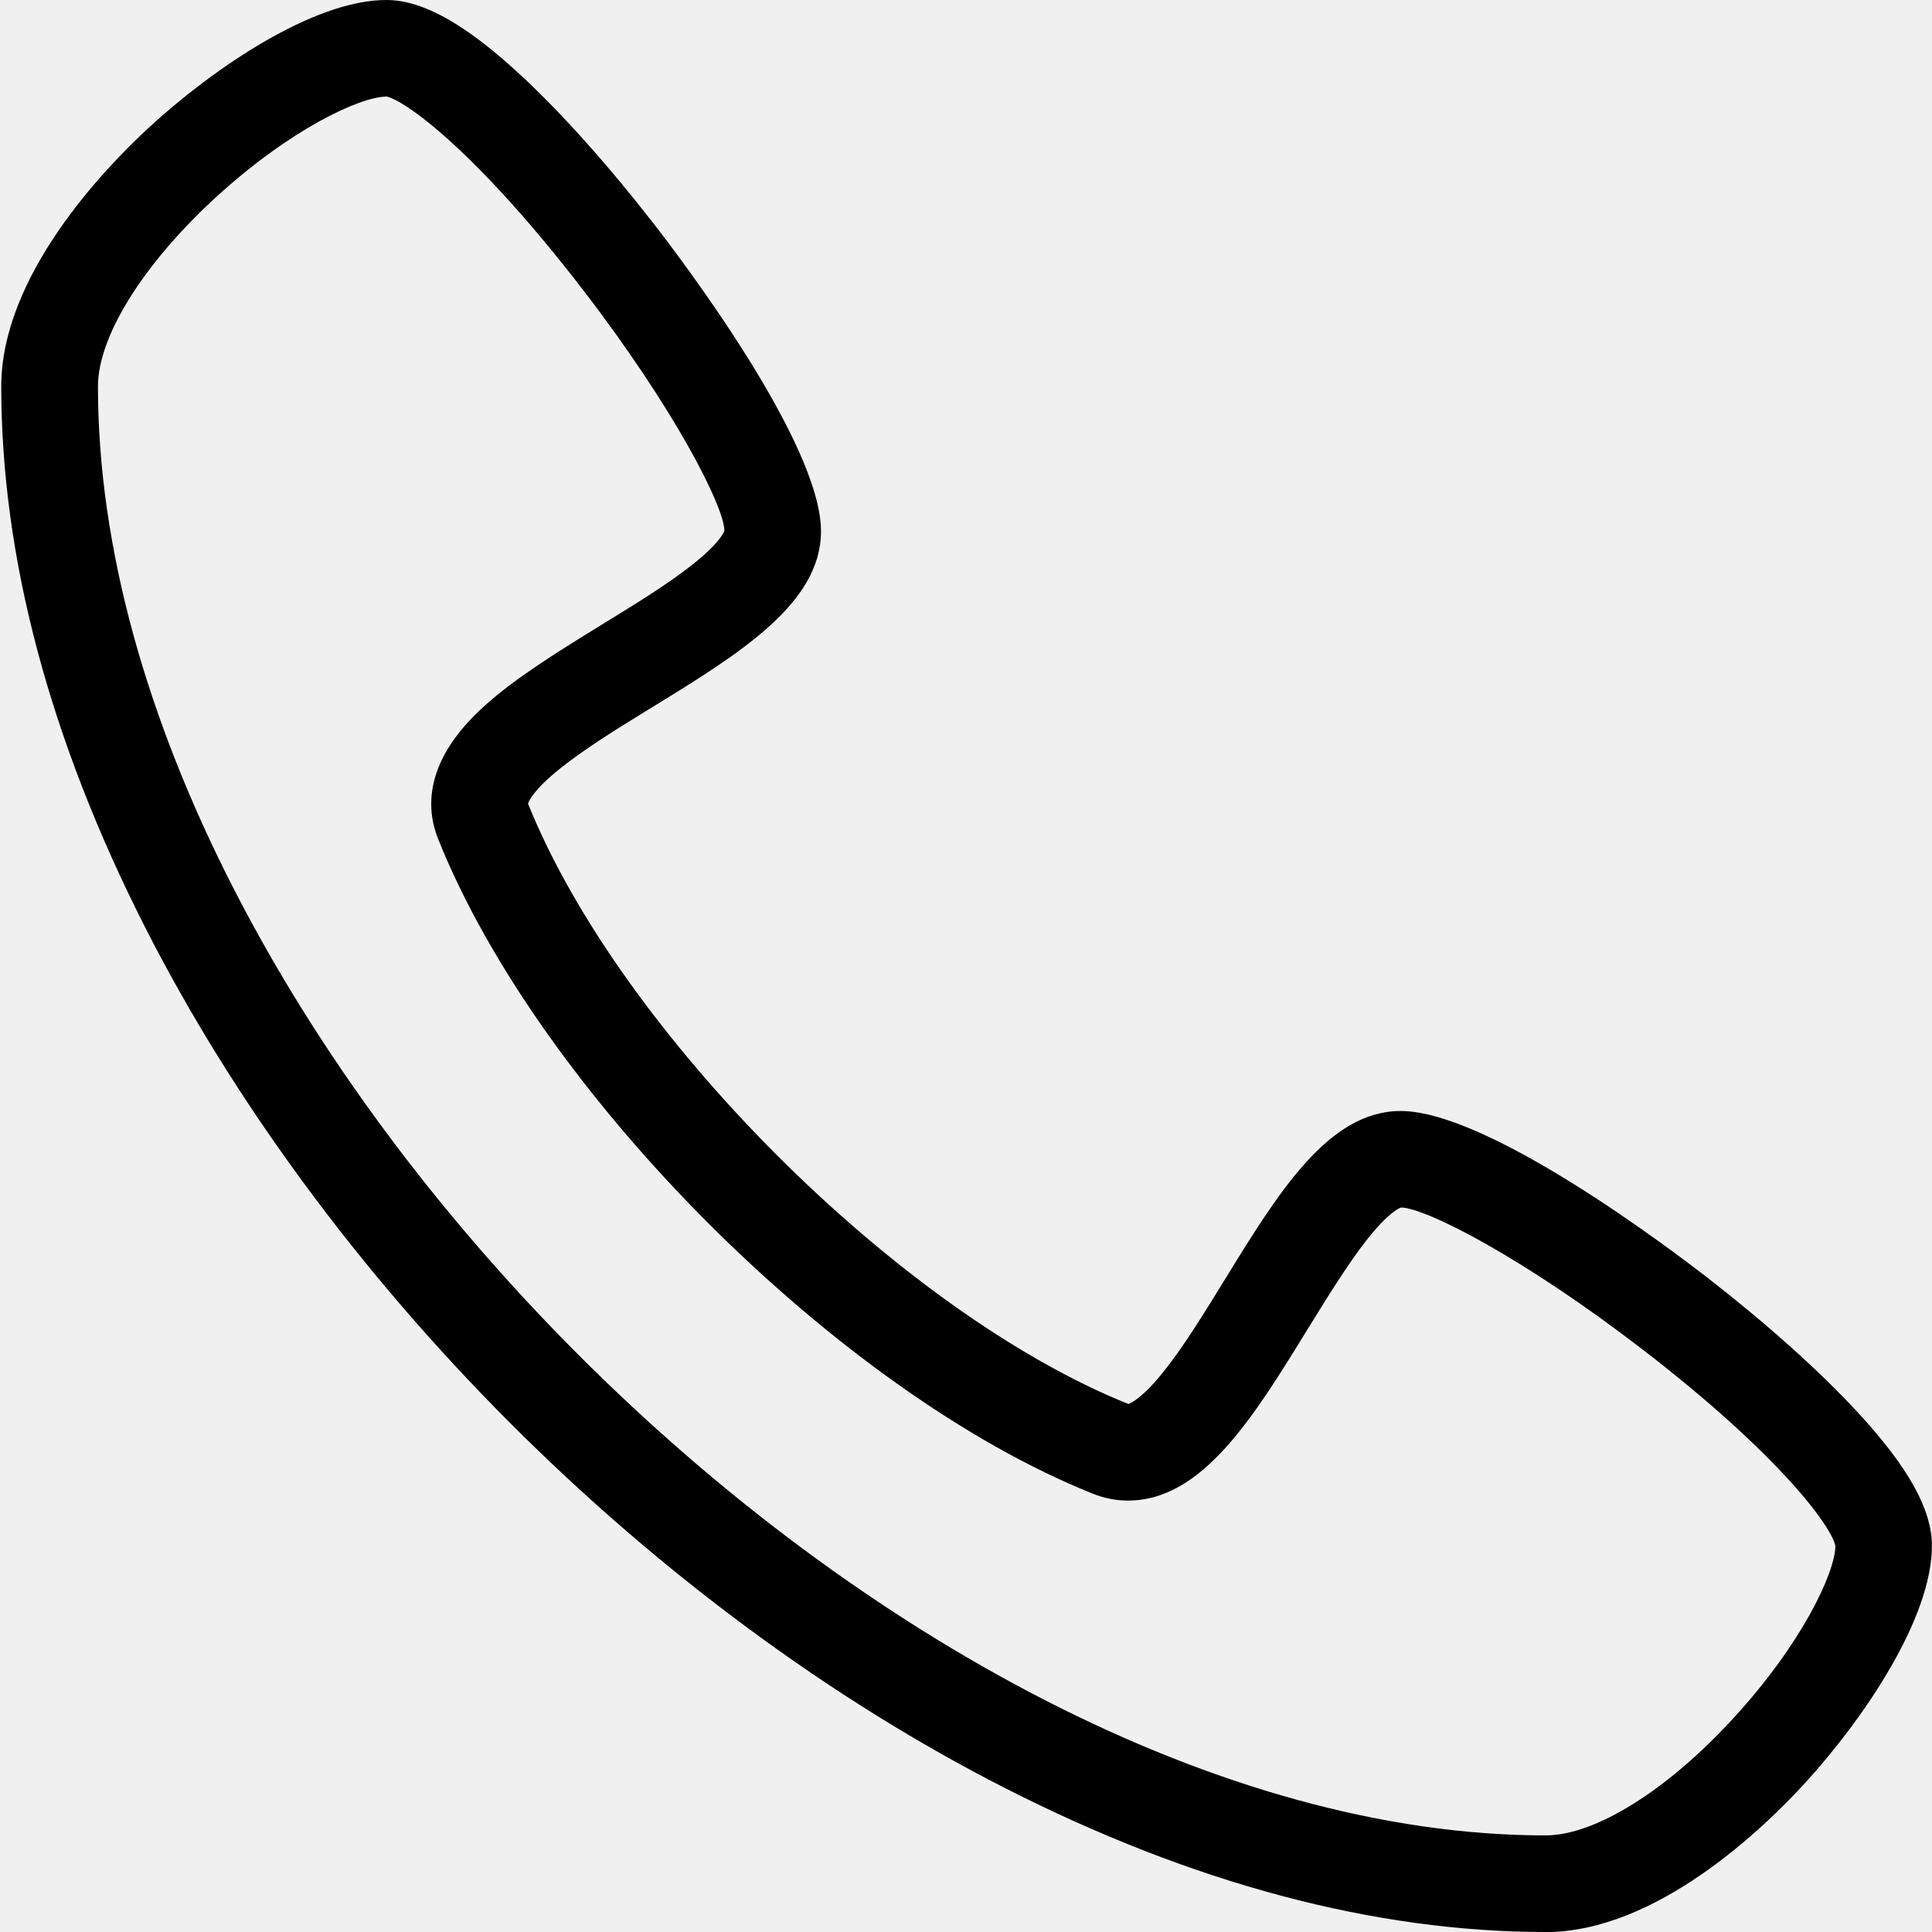
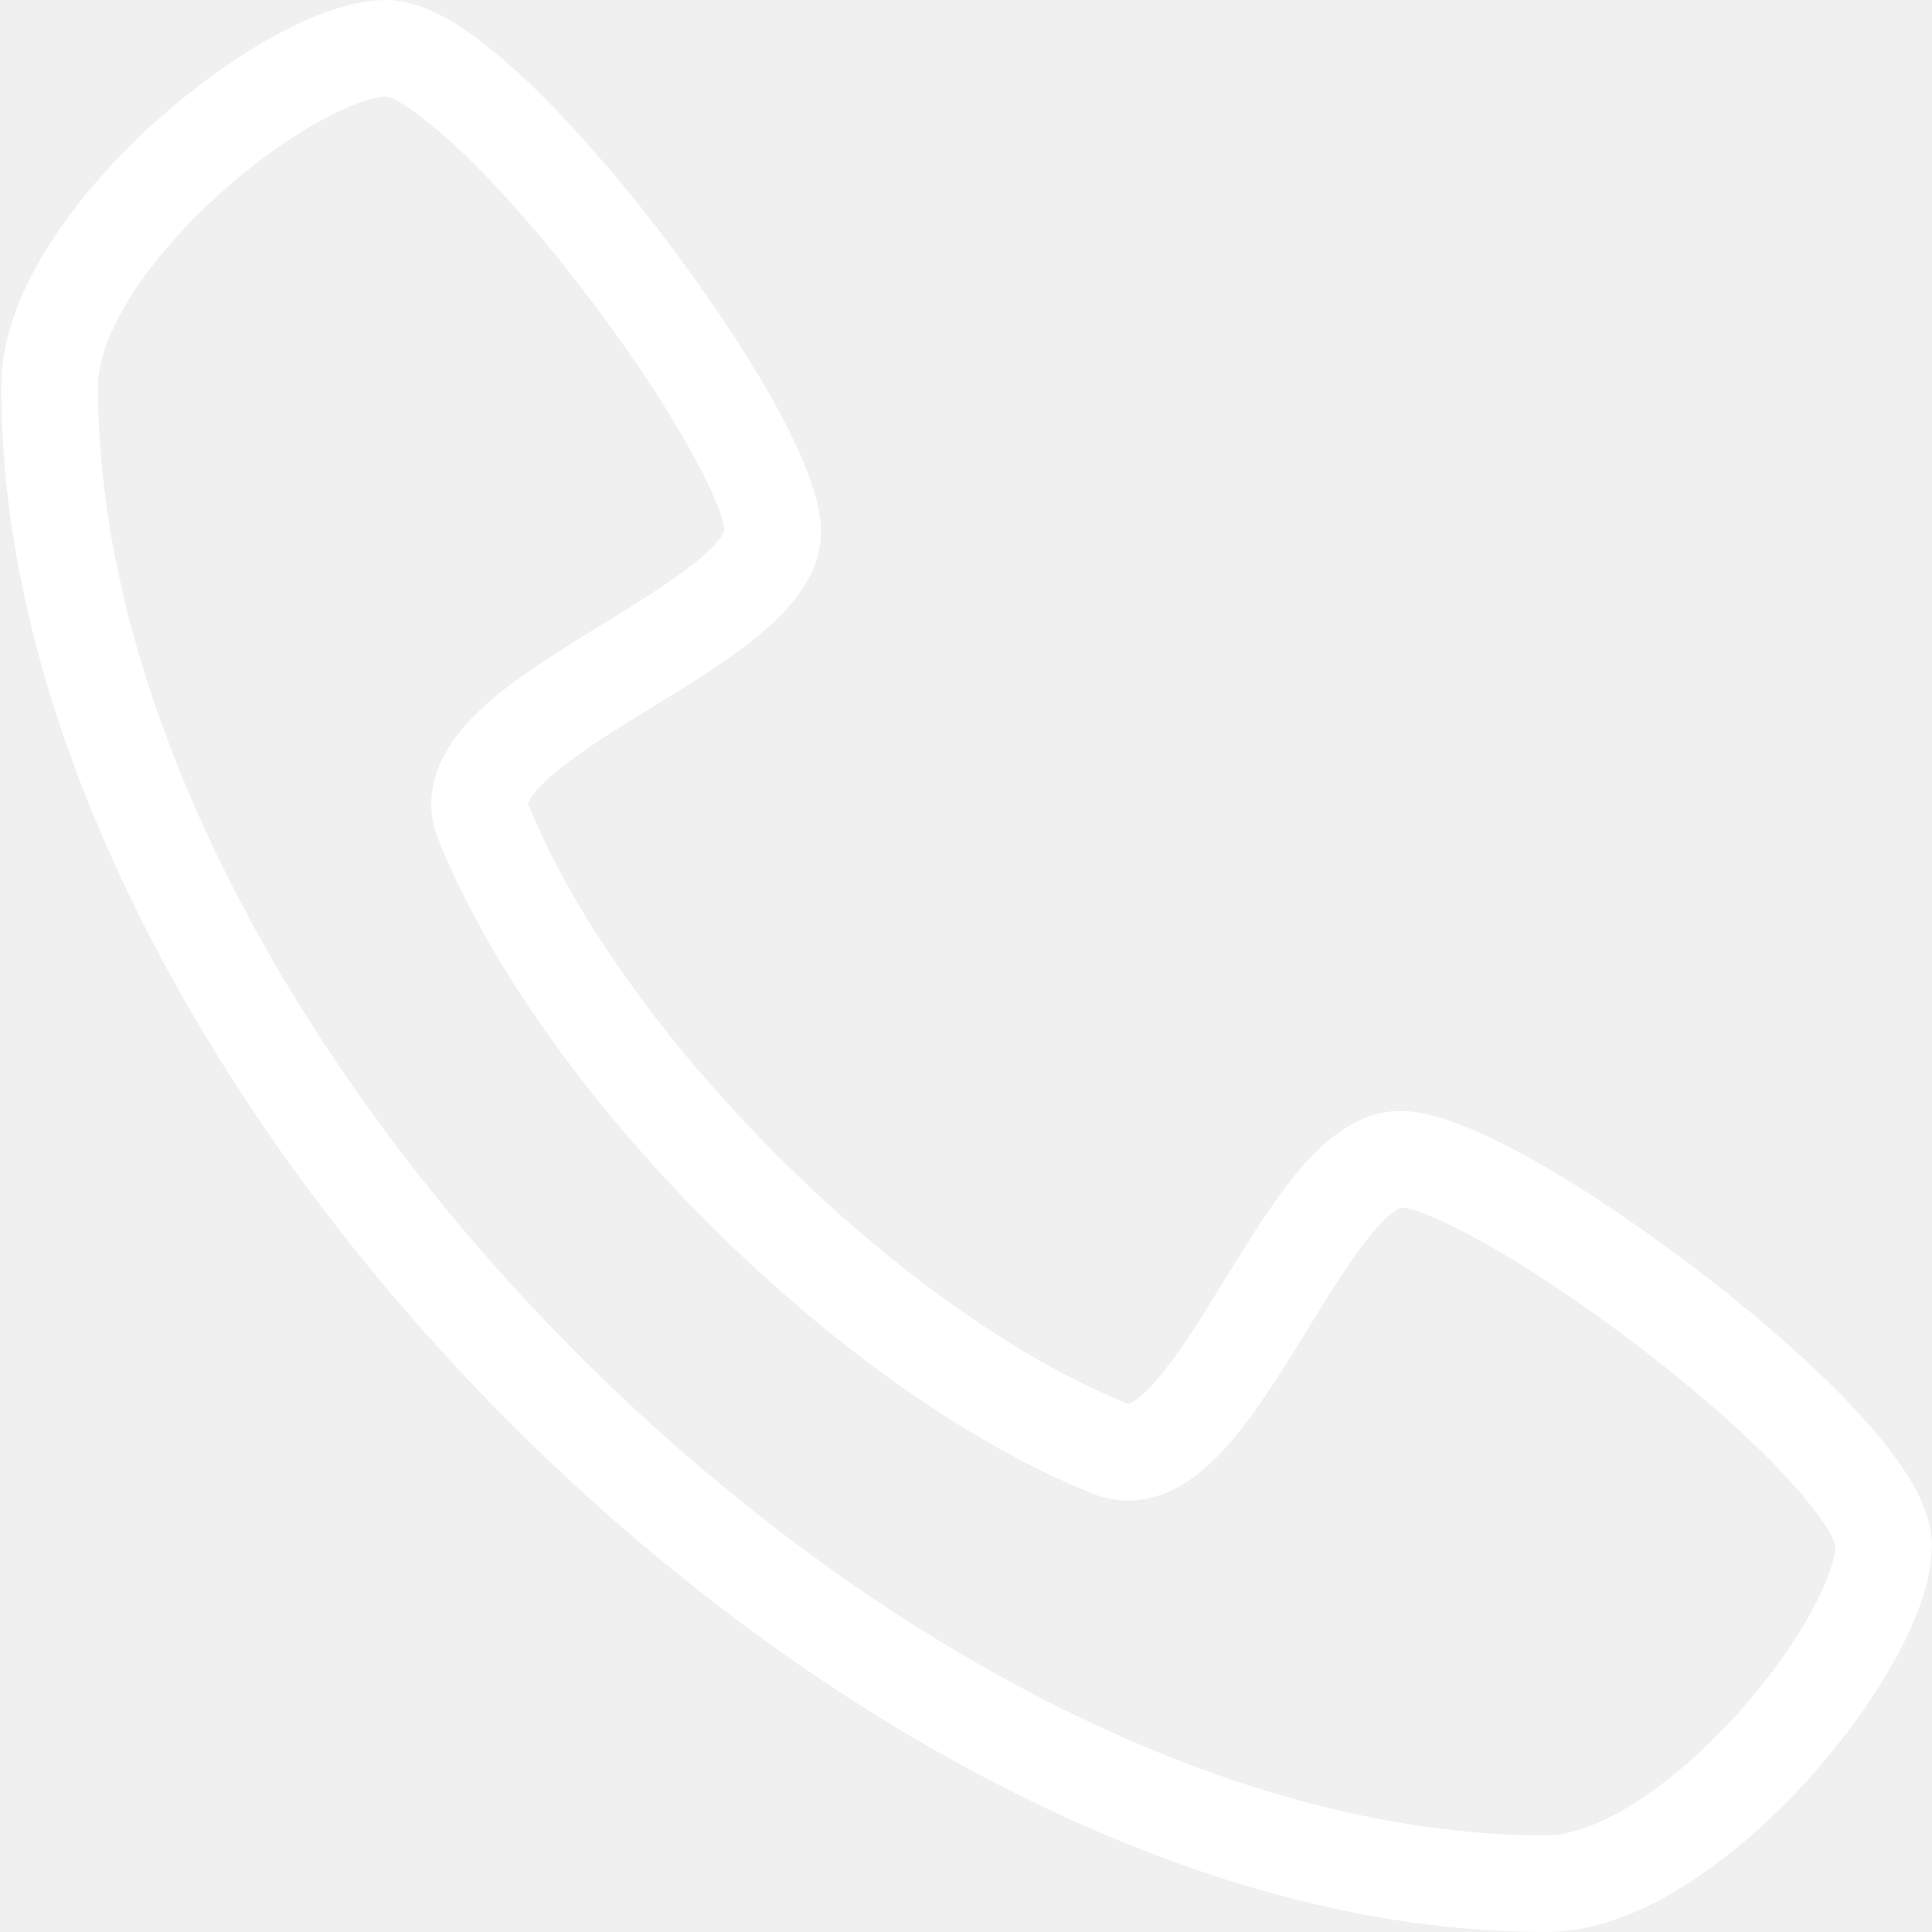
<svg xmlns="http://www.w3.org/2000/svg" version="1.1" width="20" height="20" viewBox="0 0 20 20">
-   <path fill="#000000" d="M16 20c-1.771 0-3.655-0.502-5.6-1.492-1.793-0.913-3.564-2.22-5.122-3.78s-2.863-3.333-3.775-5.127c-0.988-1.946-1.49-3.83-1.49-5.601 0-1.148 1.070-2.257 1.529-2.68 0.661-0.609 1.701-1.32 2.457-1.32 0.376 0 0.816 0.246 1.387 0.774 0.425 0.394 0.904 0.928 1.383 1.544 0.289 0.372 1.73 2.271 1.73 3.182 0 0.747-0.845 1.267-1.739 1.816-0.346 0.212-0.703 0.432-0.961 0.639-0.276 0.221-0.325 0.338-0.333 0.364 0.949 2.366 3.85 5.267 6.215 6.215 0.021-0.007 0.138-0.053 0.363-0.333 0.207-0.258 0.427-0.616 0.639-0.961 0.55-0.894 1.069-1.739 1.816-1.739 0.911 0 2.81 1.441 3.182 1.73 0.616 0.479 1.15 0.958 1.544 1.383 0.528 0.57 0.774 1.011 0.774 1.387 0 0.756-0.711 1.799-1.319 2.463-0.424 0.462-1.533 1.537-2.681 1.537zM3.994 1c-0.268 0.005-0.989 0.333-1.773 1.055-0.744 0.686-1.207 1.431-1.207 1.945 0 6.729 8.264 15 14.986 15 0.513 0 1.258-0.465 1.944-1.213 0.723-0.788 1.051-1.512 1.056-1.781-0.032-0.19-0.558-0.929-1.997-2.037-1.237-0.952-2.24-1.463-2.498-1.469-0.018 0.005-0.13 0.048-0.357 0.336-0.197 0.251-0.408 0.594-0.613 0.926-0.56 0.911-1.089 1.772-1.858 1.772-0.124 0-0.246-0.024-0.363-0.071-2.625-1.050-5.729-4.154-6.779-6.779-0.126-0.315-0.146-0.809 0.474-1.371 0.33-0.299 0.786-0.579 1.228-0.851 0.332-0.204 0.676-0.415 0.926-0.613 0.288-0.227 0.331-0.339 0.336-0.357-0.007-0.258-0.517-1.261-1.469-2.498-1.108-1.439-1.847-1.964-2.037-1.997z" />
+   <path fill="#fff" d="M16 20c-1.771 0-3.655-0.502-5.6-1.492-1.793-0.913-3.564-2.22-5.122-3.78s-2.863-3.333-3.775-5.127c-0.988-1.946-1.49-3.83-1.49-5.601 0-1.148 1.070-2.257 1.529-2.68 0.661-0.609 1.701-1.32 2.457-1.32 0.376 0 0.816 0.246 1.387 0.774 0.425 0.394 0.904 0.928 1.383 1.544 0.289 0.372 1.73 2.271 1.73 3.182 0 0.747-0.845 1.267-1.739 1.816-0.346 0.212-0.703 0.432-0.961 0.639-0.276 0.221-0.325 0.338-0.333 0.364 0.949 2.366 3.85 5.267 6.215 6.215 0.021-0.007 0.138-0.053 0.363-0.333 0.207-0.258 0.427-0.616 0.639-0.961 0.55-0.894 1.069-1.739 1.816-1.739 0.911 0 2.81 1.441 3.182 1.73 0.616 0.479 1.15 0.958 1.544 1.383 0.528 0.57 0.774 1.011 0.774 1.387 0 0.756-0.711 1.799-1.319 2.463-0.424 0.462-1.533 1.537-2.681 1.537zM3.994 1c-0.268 0.005-0.989 0.333-1.773 1.055-0.744 0.686-1.207 1.431-1.207 1.945 0 6.729 8.264 15 14.986 15 0.513 0 1.258-0.465 1.944-1.213 0.723-0.788 1.051-1.512 1.056-1.781-0.032-0.19-0.558-0.929-1.997-2.037-1.237-0.952-2.24-1.463-2.498-1.469-0.018 0.005-0.13 0.048-0.357 0.336-0.197 0.251-0.408 0.594-0.613 0.926-0.56 0.911-1.089 1.772-1.858 1.772-0.124 0-0.246-0.024-0.363-0.071-2.625-1.050-5.729-4.154-6.779-6.779-0.126-0.315-0.146-0.809 0.474-1.371 0.33-0.299 0.786-0.579 1.228-0.851 0.332-0.204 0.676-0.415 0.926-0.613 0.288-0.227 0.331-0.339 0.336-0.357-0.007-0.258-0.517-1.261-1.469-2.498-1.108-1.439-1.847-1.964-2.037-1.997z" />
</svg>
